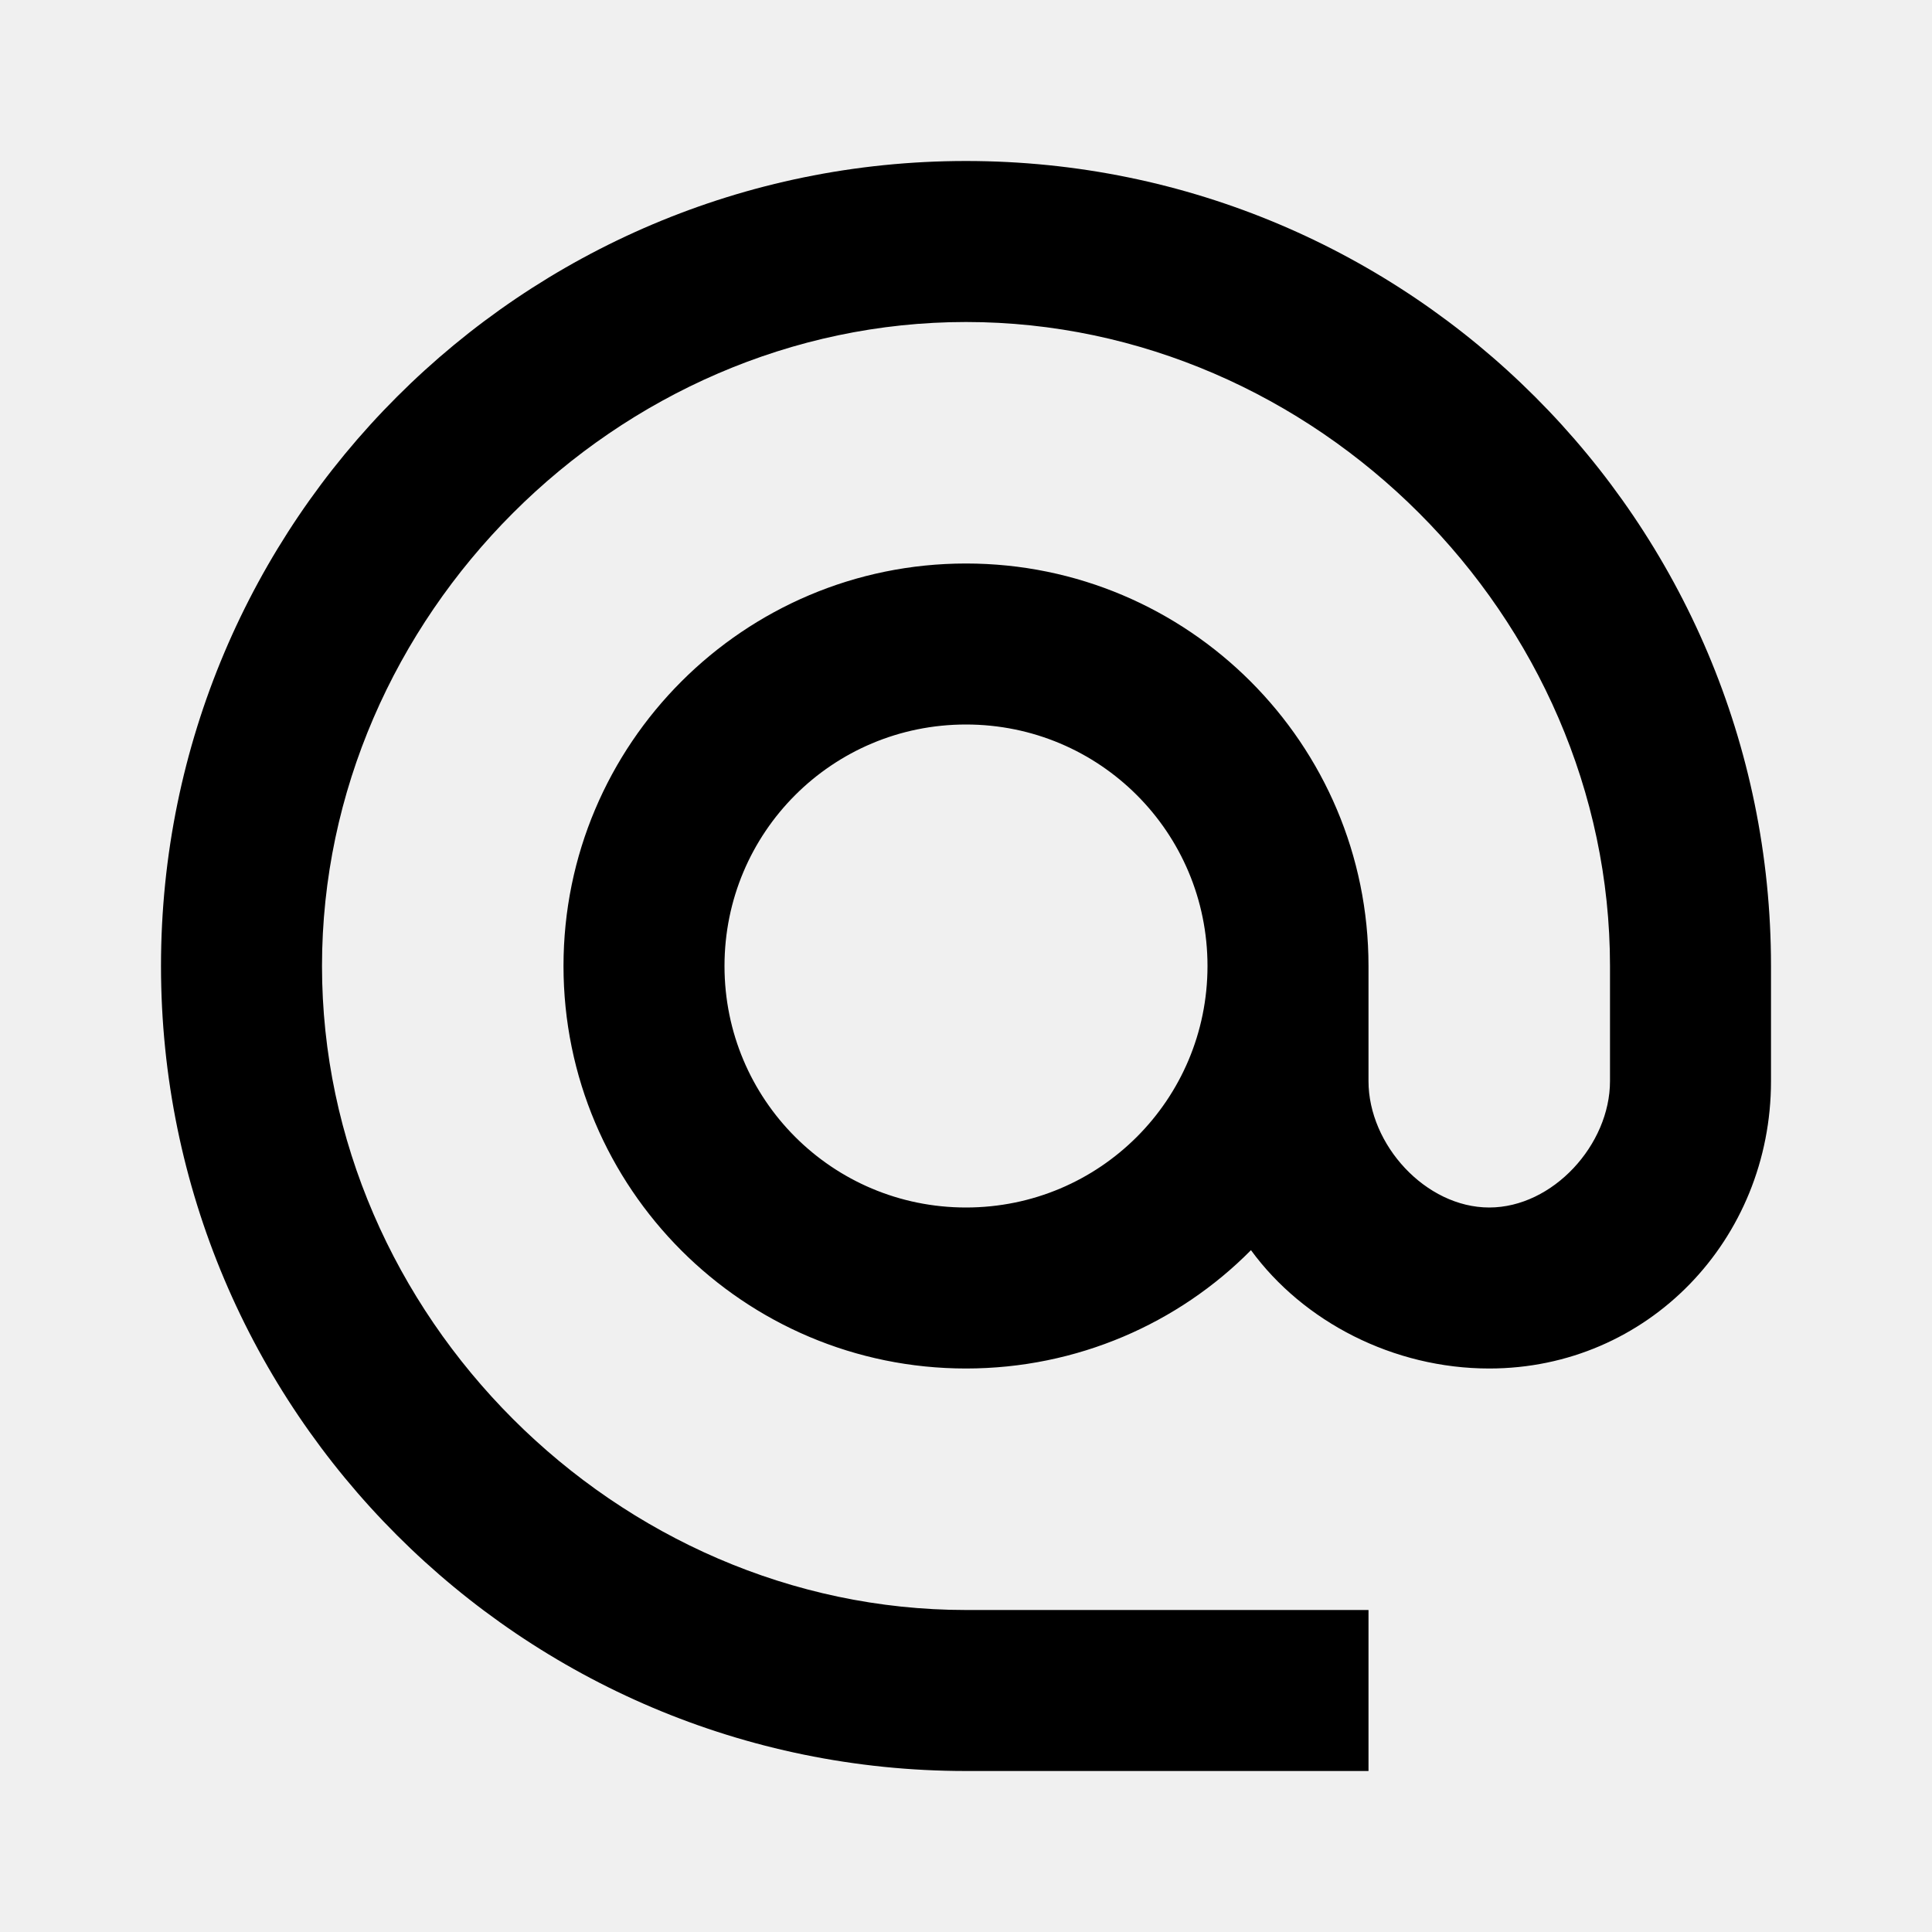
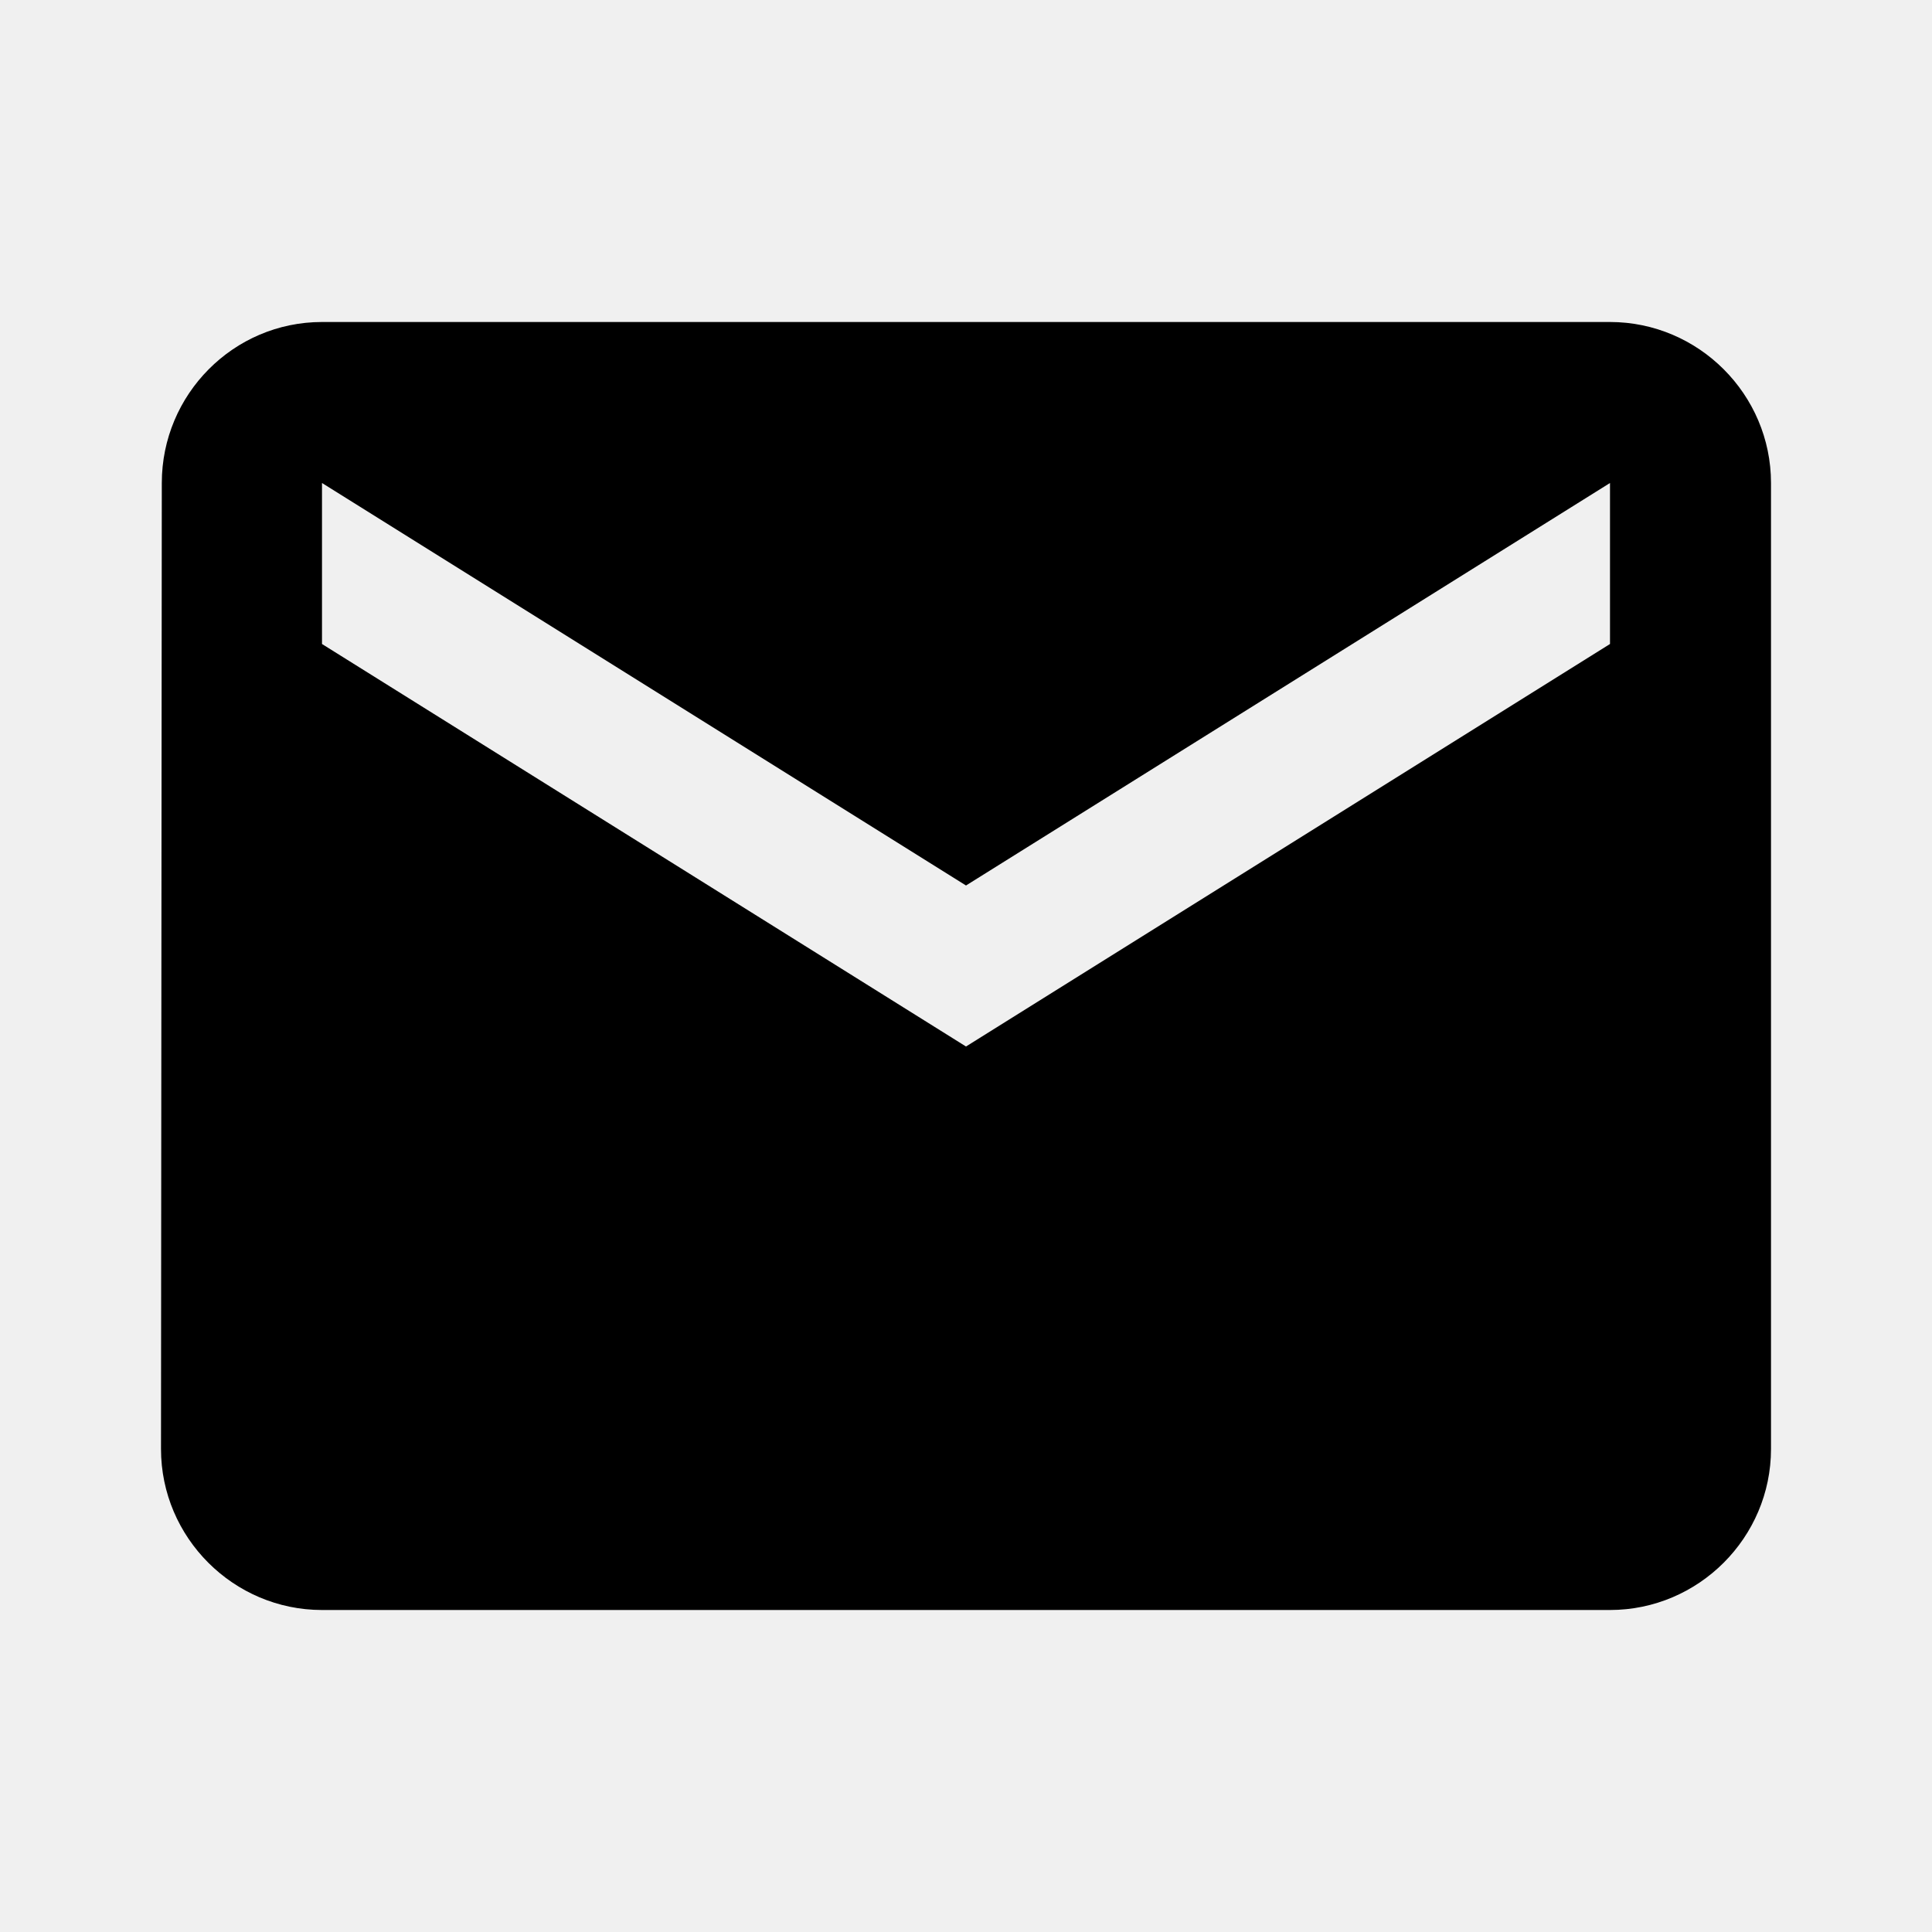
<svg xmlns="http://www.w3.org/2000/svg" width="24" height="24" viewBox="0 0 24 24" fill="none">
-   <g clip-path="url(#clip0_0_81)">
-     <path d="M12 2C6.48 2 2 6.48 2 12C2 17.52 6.48 22 12 22H17V20H12C7.66 20 4 16.34 4 12C4 7.66 7.66 4 12 4C16.34 4 20 7.66 20 12V13.43C20 14.22 19.29 15 18.5 15C17.71 15 17 14.22 17 13.43V12C17 9.24 14.76 7 12 7C9.24 7 7 9.24 7 12C7 14.76 9.24 17 12 17C13.38 17 14.64 16.44 15.54 15.53C16.19 16.42 17.31 17 18.5 17C20.47 17 22 15.4 22 13.43V12C22 6.48 17.52 2 12 2ZM12 15C10.34 15 9 13.66 9 12C9 10.34 10.34 9 12 9C13.66 9 15 10.34 15 12C15 13.66 13.66 15 12 15Z" fill="currentColor" />
+   <g clip-path="url(#clip0_110_138)">
+     <path d="M20 4H4C2.9 4 2.01 4.9 2.01 6L2 18C2 19.1 2.9 20 4 20H20C21.1 20 22 19.1 22 18V6C22 4.9 21.1 4 20 4ZM20 8L12 13L4 8V6L12 11L20 6V8Z" fill="currentColor" />
  </g>
  <defs>
-     <clipPath id="clip0_0_81">
+     <clipPath id="clip0_110_138">
      <rect width="24" height="24" fill="white" />
    </clipPath>
  </defs>
</svg>
